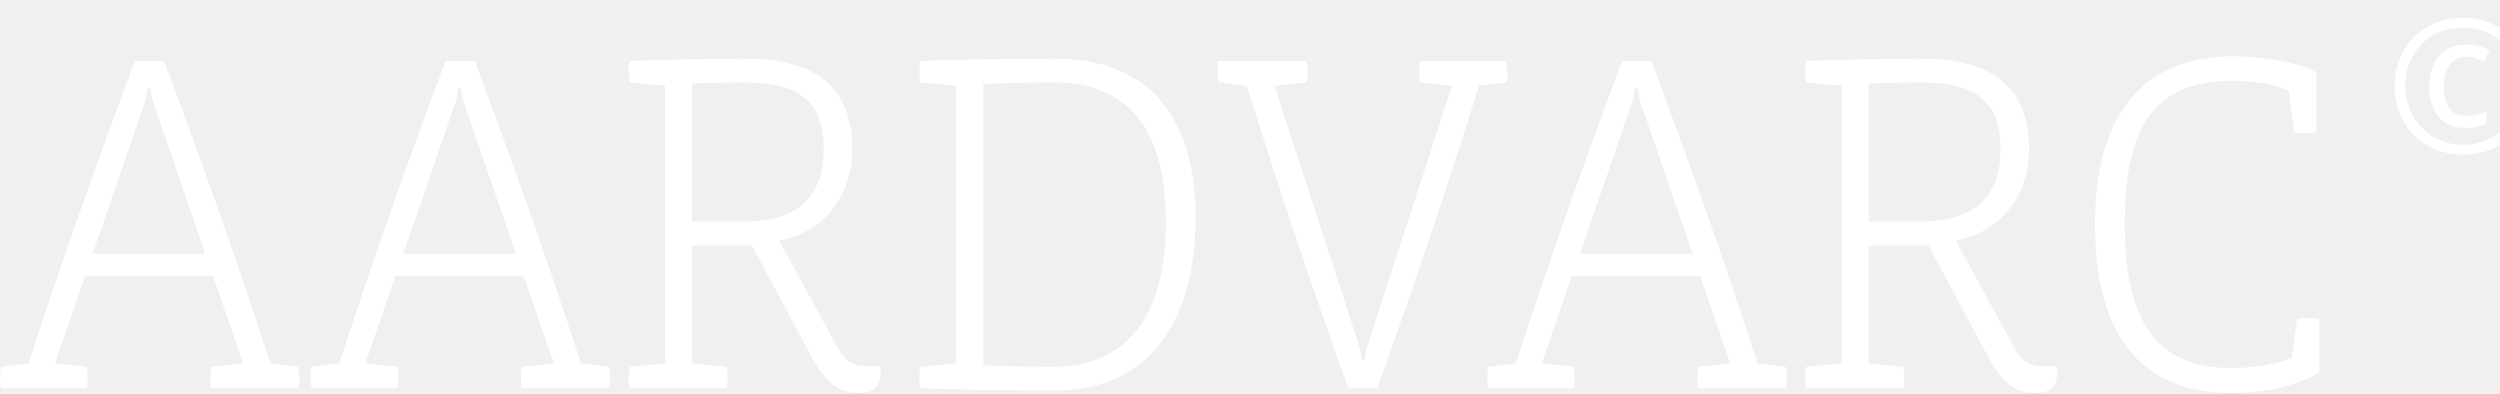
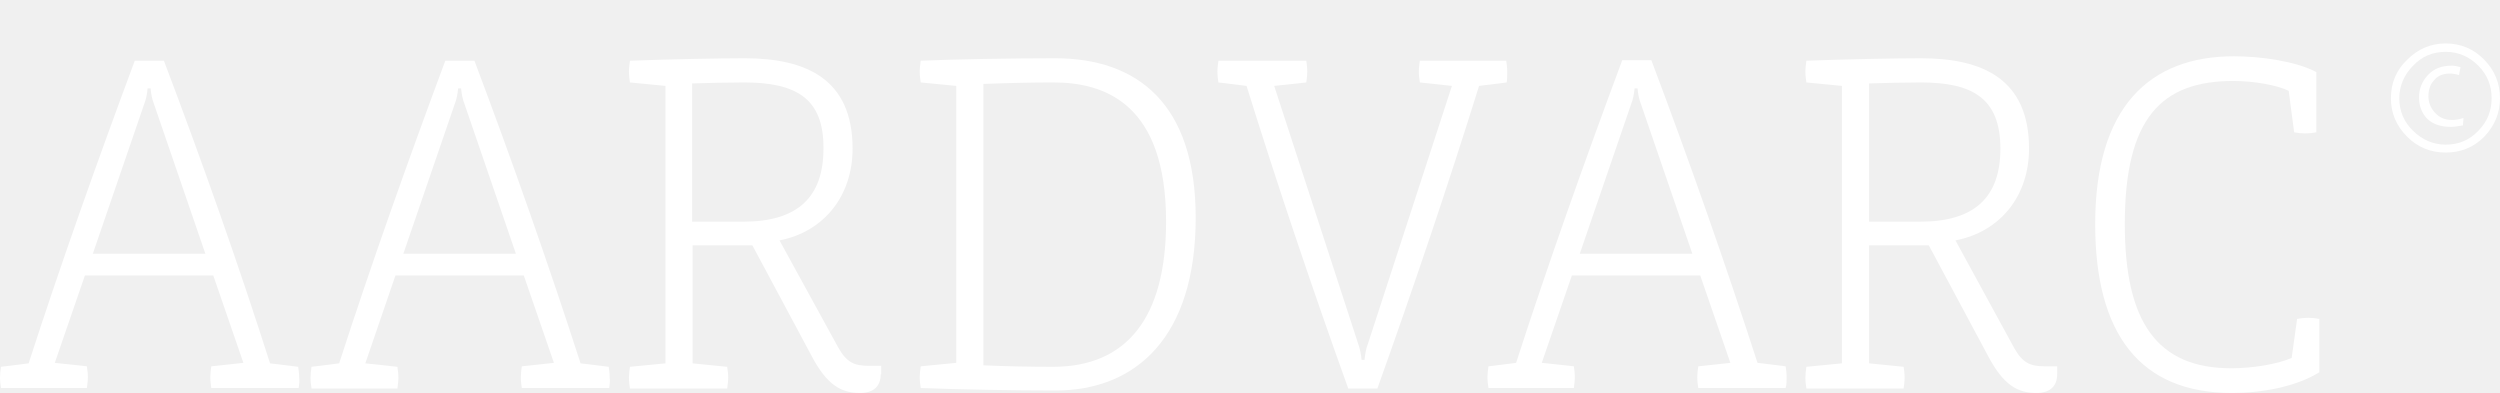
- <svg xmlns="http://www.w3.org/2000/svg" viewBox="0 0 506.41 79.61">
-   <defs>
-     <style>.cls-1,.cls-2{fill:#ffffff;}.cls-2{font-size:37.76px;font-family:Candara, Candara;letter-spacing:-0.11em;}</style>
-   </defs>
-   <g id="Layer_2" data-name="Layer 2">
-     <g id="Layer_2-2" data-name="Layer 2">
-       <path class="cls-1" d="M60.47,78.63H42.77a14.55,14.55,0,0,1-.2-2.16,15.92,15.92,0,0,1,.2-2.17l6.49-.68-6.1-17.7H17.21l-6.1,17.7,6.49.68a15.92,15.92,0,0,1,.2,2.17,14.55,14.55,0,0,1-.2,2.16H.2A14.55,14.55,0,0,1,0,76.47,15.92,15.92,0,0,1,.2,74.3l5.6-.68c6.39-19.77,13.87-40.91,21.53-61.26h5.9C40.9,32.71,48.38,53.85,54.77,73.62l5.7.68a15.92,15.92,0,0,1,.2,2.17A14.55,14.55,0,0,1,60.47,78.63ZM31.17,21.11a14,14,0,0,1-.69-3.24h-.59a13.45,13.45,0,0,1-.69,3.24L18.78,51.4H41.59Z" />
-       <path class="cls-1" d="M123.39,78.63h-17.7a16.07,16.07,0,0,1-.19-2.16,17.66,17.66,0,0,1,.19-2.17l6.49-.68-6.09-17.7h-26L74,73.62l6.49.68a15.92,15.92,0,0,1,.2,2.17,14.55,14.55,0,0,1-.2,2.16H63.12a14.55,14.55,0,0,1-.2-2.16,15.92,15.92,0,0,1,.2-2.17l5.6-.68c6.4-19.77,13.87-40.91,21.54-61.26h5.9c7.67,20.35,15.14,41.49,21.53,61.26l5.7.68a15.92,15.92,0,0,1,.2,2.17A14.55,14.55,0,0,1,123.39,78.63ZM94.09,21.11a14,14,0,0,1-.69-3.24h-.59a13.41,13.41,0,0,1-.68,3.24L81.7,51.4h22.81Z" />
-       <path class="cls-1" d="M178.36,75.78c0,2.36-1.38,3.83-4.23,3.83-3.83,0-6.69-1.57-9.83-7.47l-12-22.42H140.21v23.9l7,.68a15.92,15.92,0,0,1,.2,2.17,14.55,14.55,0,0,1-.2,2.16H127.52a16.07,16.07,0,0,1-.19-2.16,17.66,17.66,0,0,1,.19-2.17l7.18-.68V17.37l-7.18-.68a16.08,16.08,0,0,1-.19-2.17,17.5,17.5,0,0,1,.19-2.16c7.57-.3,18.39-.49,23.21-.49,12.49,0,21.92,4.23,21.92,18.29,0,9.53-5.7,16.81-14.84,18.58l11.9,21.73c1.67,3,3.24,3.74,6.19,3.74h2.46ZM150.73,16.69c-3,0-7.47.09-10.52.19v28h10.42c10.91,0,16.22-4.92,16.22-14.75C166.85,19.83,161.05,16.69,150.73,16.69Z" />
-       <path class="cls-1" d="M213.76,79.12c-8.46,0-19.37-.19-27.34-.49a14.55,14.55,0,0,1-.2-2.16,15.92,15.92,0,0,1,.2-2.17l7.18-.68V17.37l-7.18-.68a14.56,14.56,0,0,1-.2-2.17,15.77,15.77,0,0,1,.2-2.16c6.69-.3,18.78-.49,27.24-.49,16.71,0,28.51,9.24,28.51,32.25C242.17,68.31,230.08,79.12,213.76,79.12Zm-.4-62.43c-4.42,0-8.75.09-14.16.29V74c4.43.2,9.64.29,14.06.29,14.85,0,22.91-9.93,22.91-29.39C236.17,21.31,224.08,16.69,213.36,16.69Z" />
-       <path class="cls-1" d="M305.2,16.69l-5.61.68C293.4,37.24,286.32,58.28,279,78.63h-5.9c-7.27-20.35-14.35-41.39-20.55-61.26l-5.7-.68a14.6,14.6,0,0,1-.19-2.17,15.75,15.75,0,0,1,.19-2.16h17.8a15.77,15.77,0,0,1,.2,2.16,14.56,14.56,0,0,1-.2,2.17l-6.49.68,17,52.22a14.62,14.62,0,0,1,.69,3.34h.59a14.11,14.11,0,0,1,.69-3.34l17-52.22-6.49-.68a14.56,14.56,0,0,1-.2-2.17,15.77,15.77,0,0,1,.2-2.16h17.5a15.77,15.77,0,0,1,.2,2.16A14.56,14.56,0,0,1,305.2,16.69Z" />
-       <path class="cls-1" d="M361.74,78.63H344a14.55,14.55,0,0,1-.2-2.16,15.92,15.92,0,0,1,.2-2.17l6.49-.68-6.1-17.7h-26l-6.09,17.7,6.49.68a17.66,17.66,0,0,1,.19,2.17,16.07,16.07,0,0,1-.19,2.16H301.46a14.59,14.59,0,0,1-.19-2.16,15.9,15.9,0,0,1,.19-2.17l5.61-.68c6.39-19.77,13.86-40.91,21.53-61.26h5.9c7.67,20.35,15.14,41.49,21.53,61.26l5.71.68a17.66,17.66,0,0,1,.19,2.17A16.07,16.07,0,0,1,361.74,78.63ZM332.43,21.11a13.41,13.41,0,0,1-.68-3.24h-.59a14,14,0,0,1-.69,3.24L320.05,51.4h22.81Z" />
-       <path class="cls-1" d="M416.7,75.78c0,2.36-1.38,3.83-4.23,3.83-3.83,0-6.68-1.57-9.83-7.47l-12-22.42H378.55v23.9l7,.68a15.92,15.92,0,0,1,.2,2.17,14.55,14.55,0,0,1-.2,2.16H365.87a14.55,14.55,0,0,1-.2-2.16,15.92,15.92,0,0,1,.2-2.17l7.17-.68V17.37l-7.17-.68a14.56,14.56,0,0,1-.2-2.17,15.77,15.77,0,0,1,.2-2.16c7.57-.3,18.38-.49,23.2-.49,12.49,0,21.93,4.23,21.93,18.29,0,9.53-5.71,16.81-14.85,18.58l11.9,21.73c1.67,3,3.24,3.74,6.19,3.74h2.46ZM389.07,16.69c-3.05,0-7.47.09-10.52.19v28H389c10.92,0,16.23-4.92,16.23-14.75C405.2,19.83,399.39,16.69,389.07,16.69Z" />
-       <path class="cls-1" d="M469.8,75.39c-4.82,3-11.8,4.22-17.7,4.22-18.49,0-27.73-11.79-27.73-34.21,0-23.7,11-34,28.12-34,5.51,0,12.49,1,16.72,3.24V26.81a12.93,12.93,0,0,1-4.53,0l-1.08-8.45c-2.16-1.08-6.88-2-11.21-2-14.55,0-22,7.38-22,29,0,19.76,6.49,29.2,21.63,29.2,4.13,0,9.34-.79,12.19-2.06l1.08-7.87a12.93,12.93,0,0,1,4.53,0Z" />
-       <text class="cls-2" transform="translate(483.25 30.94)">©</text>
-     </g>
+ <svg xmlns="http://www.w3.org/2000/svg" version="1.1" id="Layer_1" x="0px" y="0px" viewBox="0 0 506.4 79.6" style="enable-background:new 0 0 506.4 79.6;" xml:space="preserve">
+   <style type="text/css">
+ 	.st0{fill:#FFFFFF;}
+ 	.st1{enable-background:new    ;}
+ </style>
+   <path class="st0" d="M60.5,78.6H42.8c-0.1-0.7-0.2-1.4-0.2-2.2c0-0.7,0.1-1.5,0.2-2.2l6.5-0.7l-6.1-17.7h-26l-6.1,17.7l6.5,0.7  c0.1,0.7,0.2,1.4,0.2,2.2c0,0.7-0.1,1.4-0.2,2.2H0.2C0.1,77.9,0,77.2,0,76.5c0-0.7,0.1-1.5,0.2-2.2l5.6-0.7  c6.4-19.8,13.9-40.9,21.5-61.3h5.9c7.7,20.3,15.2,41.5,21.5,61.3l5.7,0.7c0.1,0.7,0.2,1.4,0.2,2.2C60.7,77.2,60.6,77.9,60.5,78.6z   M31.2,21.1c-0.4-1-0.6-2.1-0.7-3.2h-0.6c-0.1,1.1-0.3,2.2-0.7,3.2L18.8,51.4h22.8L31.2,21.1z" />
+   <path class="st0" d="M123.4,78.6h-17.7c-0.1-0.7-0.2-1.4-0.2-2.2c0-0.7,0.1-1.5,0.2-2.2l6.5-0.7l-6.1-17.7h-26L74,73.6l6.5,0.7  c0.1,0.7,0.2,1.4,0.2,2.2c0,0.7-0.1,1.4-0.2,2.2H63.1c-0.1-0.7-0.2-1.4-0.2-2.2c0-0.7,0.1-1.5,0.2-2.2l5.6-0.7  c6.4-19.8,13.9-40.9,21.5-61.3h5.9c7.7,20.4,15.1,41.5,21.5,61.3l5.7,0.7c0.1,0.7,0.2,1.4,0.2,2.2C123.6,77.2,123.5,77.9,123.4,78.6  z M94.1,21.1c-0.4-1-0.6-2.1-0.7-3.2h-0.6c-0.1,1.1-0.3,2.2-0.7,3.2L81.7,51.4h22.8L94.1,21.1z" />
+   <path class="st0" d="M178.4,75.8c0,2.4-1.4,3.8-4.2,3.8c-3.8,0-6.7-1.6-9.8-7.5l-12-22.4h-12.1v23.9l7,0.7c0.1,0.7,0.2,1.4,0.2,2.2  c0,0.7-0.1,1.4-0.2,2.2h-19.7c-0.1-0.7-0.2-1.4-0.2-2.2c0-0.7,0.1-1.5,0.2-2.2l7.2-0.7V17.4l-7.2-0.7c-0.1-0.7-0.2-1.4-0.2-2.2  c0-0.7,0.1-1.4,0.2-2.2c7.6-0.3,18.4-0.5,23.2-0.5c12.5,0,21.9,4.2,21.9,18.3c0,9.5-5.7,16.8-14.8,18.6l11.9,21.7  c1.7,3,3.2,3.7,6.2,3.7h2.5V75.8z M150.7,16.7c-3,0-7.5,0.1-10.5,0.2v28h10.4c10.9,0,16.2-4.9,16.2-14.8  C166.9,19.8,161.1,16.7,150.7,16.7z" />
+   <path class="st0" d="M213.8,79.1c-8.5,0-19.4-0.2-27.3-0.5c-0.1-0.7-0.2-1.4-0.2-2.2c0-0.7,0.1-1.5,0.2-2.2l7.2-0.7V17.4l-7.2-0.7  c-0.1-0.7-0.2-1.4-0.2-2.2c0-0.7,0.1-1.4,0.2-2.2c6.7-0.3,18.8-0.5,27.2-0.5c16.7,0,28.5,9.2,28.5,32.3  C242.2,68.3,230.1,79.1,213.8,79.1z M213.4,16.7c-4.4,0-8.8,0.1-14.2,0.3v57c4.4,0.2,9.6,0.3,14.1,0.3c14.9,0,22.9-9.9,22.9-29.4  C236.2,21.3,224.1,16.7,213.4,16.7z" />
+   <path class="st0" d="M305.2,16.7l-5.6,0.7c-6.2,19.9-13.3,40.9-20.6,61.3h-5.9c-7.3-20.3-14.4-41.4-20.6-61.3l-5.7-0.7  c-0.1-0.7-0.2-1.4-0.2-2.2c0-0.7,0.1-1.4,0.2-2.2h17.8c0.1,0.7,0.2,1.4,0.2,2.2c0,0.7-0.1,1.5-0.2,2.2l-6.5,0.7l17,52.2  c0.4,1.1,0.6,2.2,0.7,3.3h0.6c0.1-1.1,0.3-2.3,0.7-3.3l17-52.2l-6.5-0.7c-0.1-0.7-0.2-1.4-0.2-2.2c0-0.7,0.1-1.4,0.2-2.2h17.5  c0.1,0.7,0.2,1.4,0.2,2.2C305.3,15.2,305.3,16,305.2,16.7z" />
+   <path class="st0" d="M361.7,78.6H344c-0.1-0.7-0.2-1.4-0.2-2.2c0-0.7,0.1-1.5,0.2-2.2l6.5-0.7l-6.1-17.7h-26l-6.1,17.7l6.5,0.7  c0.1,0.7,0.2,1.4,0.2,2.2c0,0.7-0.1,1.4-0.2,2.2h-17.3c-0.1-0.7-0.2-1.4-0.2-2.2c0-0.7,0.1-1.5,0.2-2.2l5.6-0.7  c6.4-19.8,13.9-40.9,21.5-61.3h5.9c7.7,20.4,15.1,41.5,21.5,61.3l5.7,0.7c0.1,0.7,0.2,1.4,0.2,2.2C361.9,77.2,361.9,77.9,361.7,78.6  z M332.4,21.1c-0.4-1-0.6-2.1-0.7-3.2h-0.6c-0.1,1.1-0.3,2.2-0.7,3.2L320,51.4h22.8L332.4,21.1z" />
+   <path class="st0" d="M416.7,75.8c0,2.4-1.4,3.8-4.2,3.8c-3.8,0-6.7-1.6-9.8-7.5l-12-22.4h-12.1v23.9l7,0.7c0.1,0.7,0.2,1.4,0.2,2.2  c0,0.7-0.1,1.4-0.2,2.2h-19.7c-0.1-0.7-0.2-1.4-0.2-2.2c0-0.7,0.1-1.5,0.2-2.2l7.2-0.7V17.4l-7.2-0.7c-0.1-0.7-0.2-1.4-0.2-2.2  c0-0.7,0.1-1.4,0.2-2.2c7.6-0.3,18.4-0.5,23.2-0.5c12.5,0,21.9,4.2,21.9,18.3c0,9.5-5.7,16.8-14.9,18.6L408,70.5  c1.7,3,3.2,3.7,6.2,3.7h2.5L416.7,75.8z M389.1,16.7c-3,0-7.5,0.1-10.5,0.2v28H389c10.9,0,16.2-4.9,16.2-14.8  C405.2,19.8,399.4,16.7,389.1,16.7z" />
+   <path class="st0" d="M469.8,75.4c-4.8,3-11.8,4.2-17.7,4.2c-18.5,0-27.7-11.8-27.7-34.2c0-23.7,11-34,28.1-34c5.5,0,12.5,1,16.7,3.2  v12.2c-1.5,0.3-3,0.3-4.5,0l-1.1-8.4c-2.2-1.1-6.9-2-11.2-2c-14.5,0-22,7.4-22,29c0,19.8,6.5,29.2,21.6,29.2c4.1,0,9.3-0.8,12.2-2.1  l1.1-7.9c1.5-0.3,3-0.3,4.5,0L469.8,75.4z" />
+   <g class="st1">
+     <path class="st0" d="M506.4,19.9c0,3-1.1,5.6-3.2,7.8c-2.2,2.2-4.8,3.2-7.8,3.2c-3.1,0-5.7-1.1-7.8-3.2c-2.2-2.2-3.3-4.8-3.3-7.8   c0-3.1,1.1-5.7,3.3-7.8c2.2-2.2,4.8-3.3,7.8-3.3c3,0,5.7,1.1,7.8,3.3C505.3,14.2,506.4,16.9,506.4,19.9z M504.7,19.9   c0-2.6-0.9-4.8-2.7-6.6c-1.8-1.8-4-2.8-6.6-2.8c-2.6,0-4.8,0.9-6.6,2.8c-1.8,1.8-2.8,4.1-2.8,6.6s0.9,4.8,2.8,6.6   c1.8,1.8,4.1,2.8,6.6,2.8c2.6,0,4.8-0.9,6.6-2.8C503.8,24.7,504.7,22.5,504.7,19.9z M499,23.9l-0.1,1.5c-1.1,0.2-1.9,0.3-2.5,0.3   c-2.1,0-3.7-0.6-4.8-1.7c-1.1-1.2-1.6-2.6-1.6-4.3c0-1.7,0.6-3.2,1.8-4.5c1.2-1.3,2.8-1.9,4.8-1.9c0.6,0,1.1,0.1,1.8,0.3l-0.3,1.6   c-0.7-0.2-1.3-0.3-1.9-0.3c-1.4,0-2.5,0.5-3.2,1.4c-0.8,0.9-1.1,2-1.1,3.2c0,1.2,0.4,2.3,1.3,3.3c0.9,1,2,1.5,3.5,1.5   C497.3,24.3,498,24.2,499,23.9z" />
  </g>
</svg>
